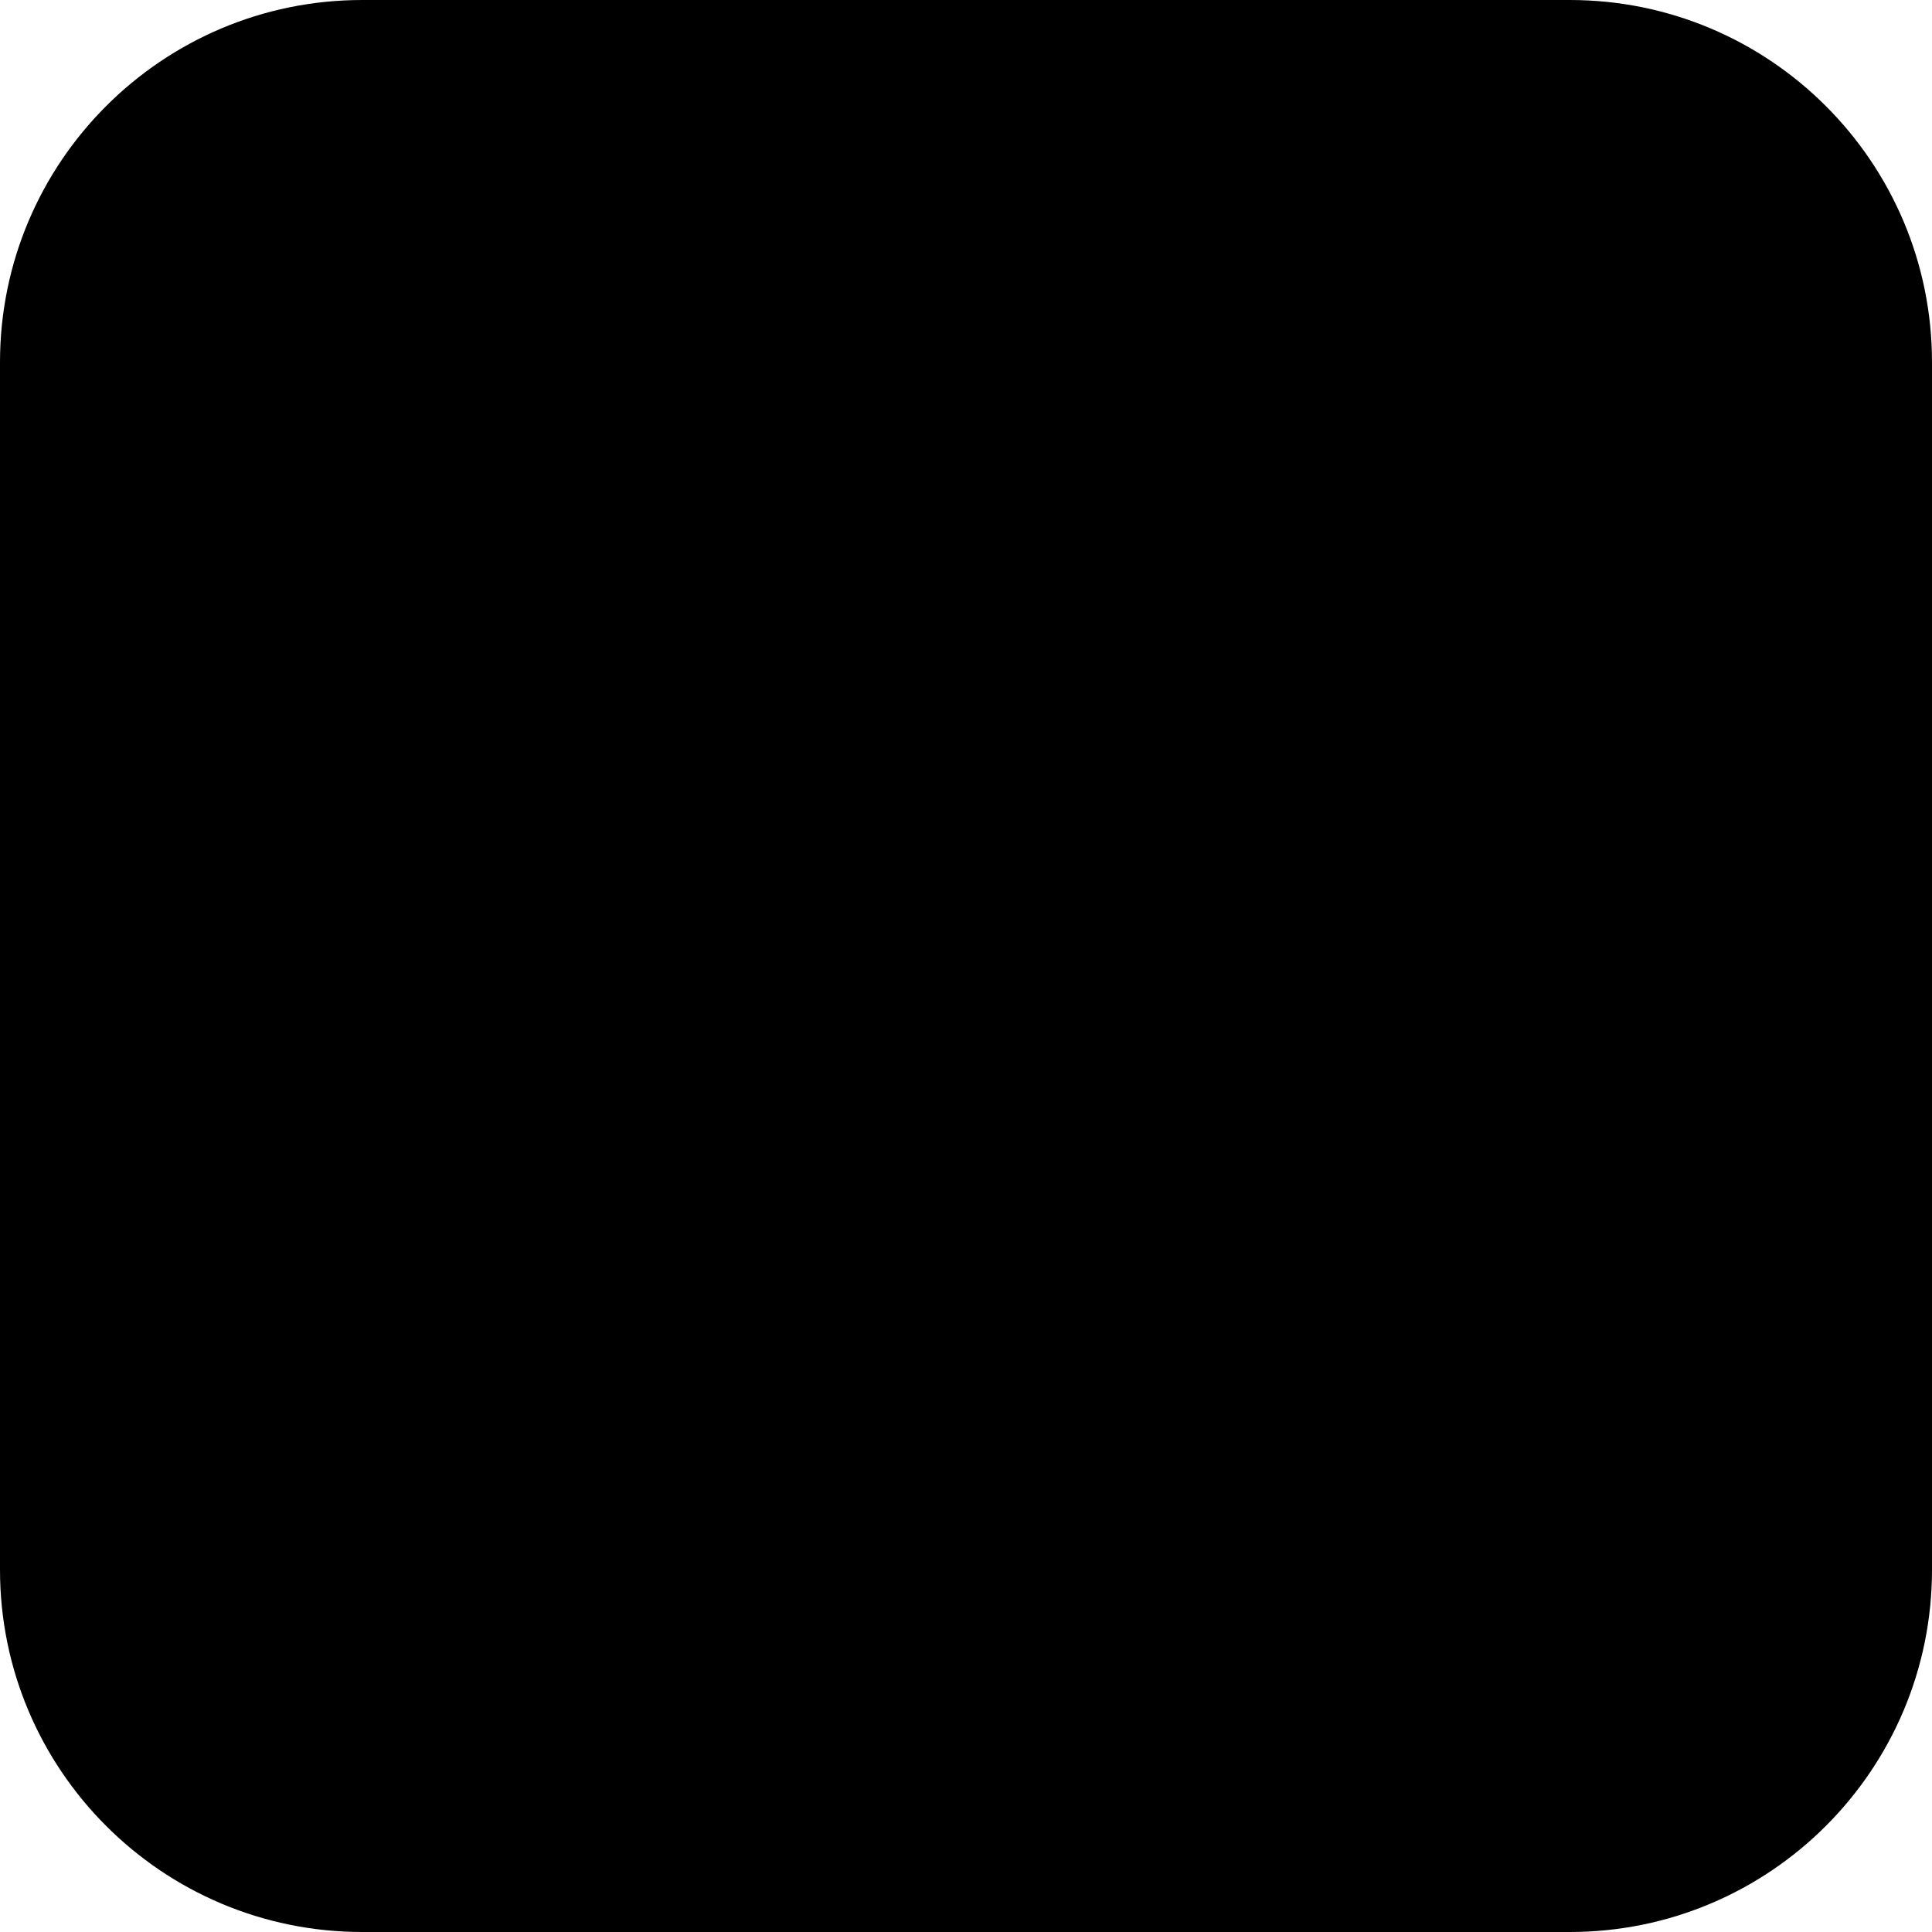
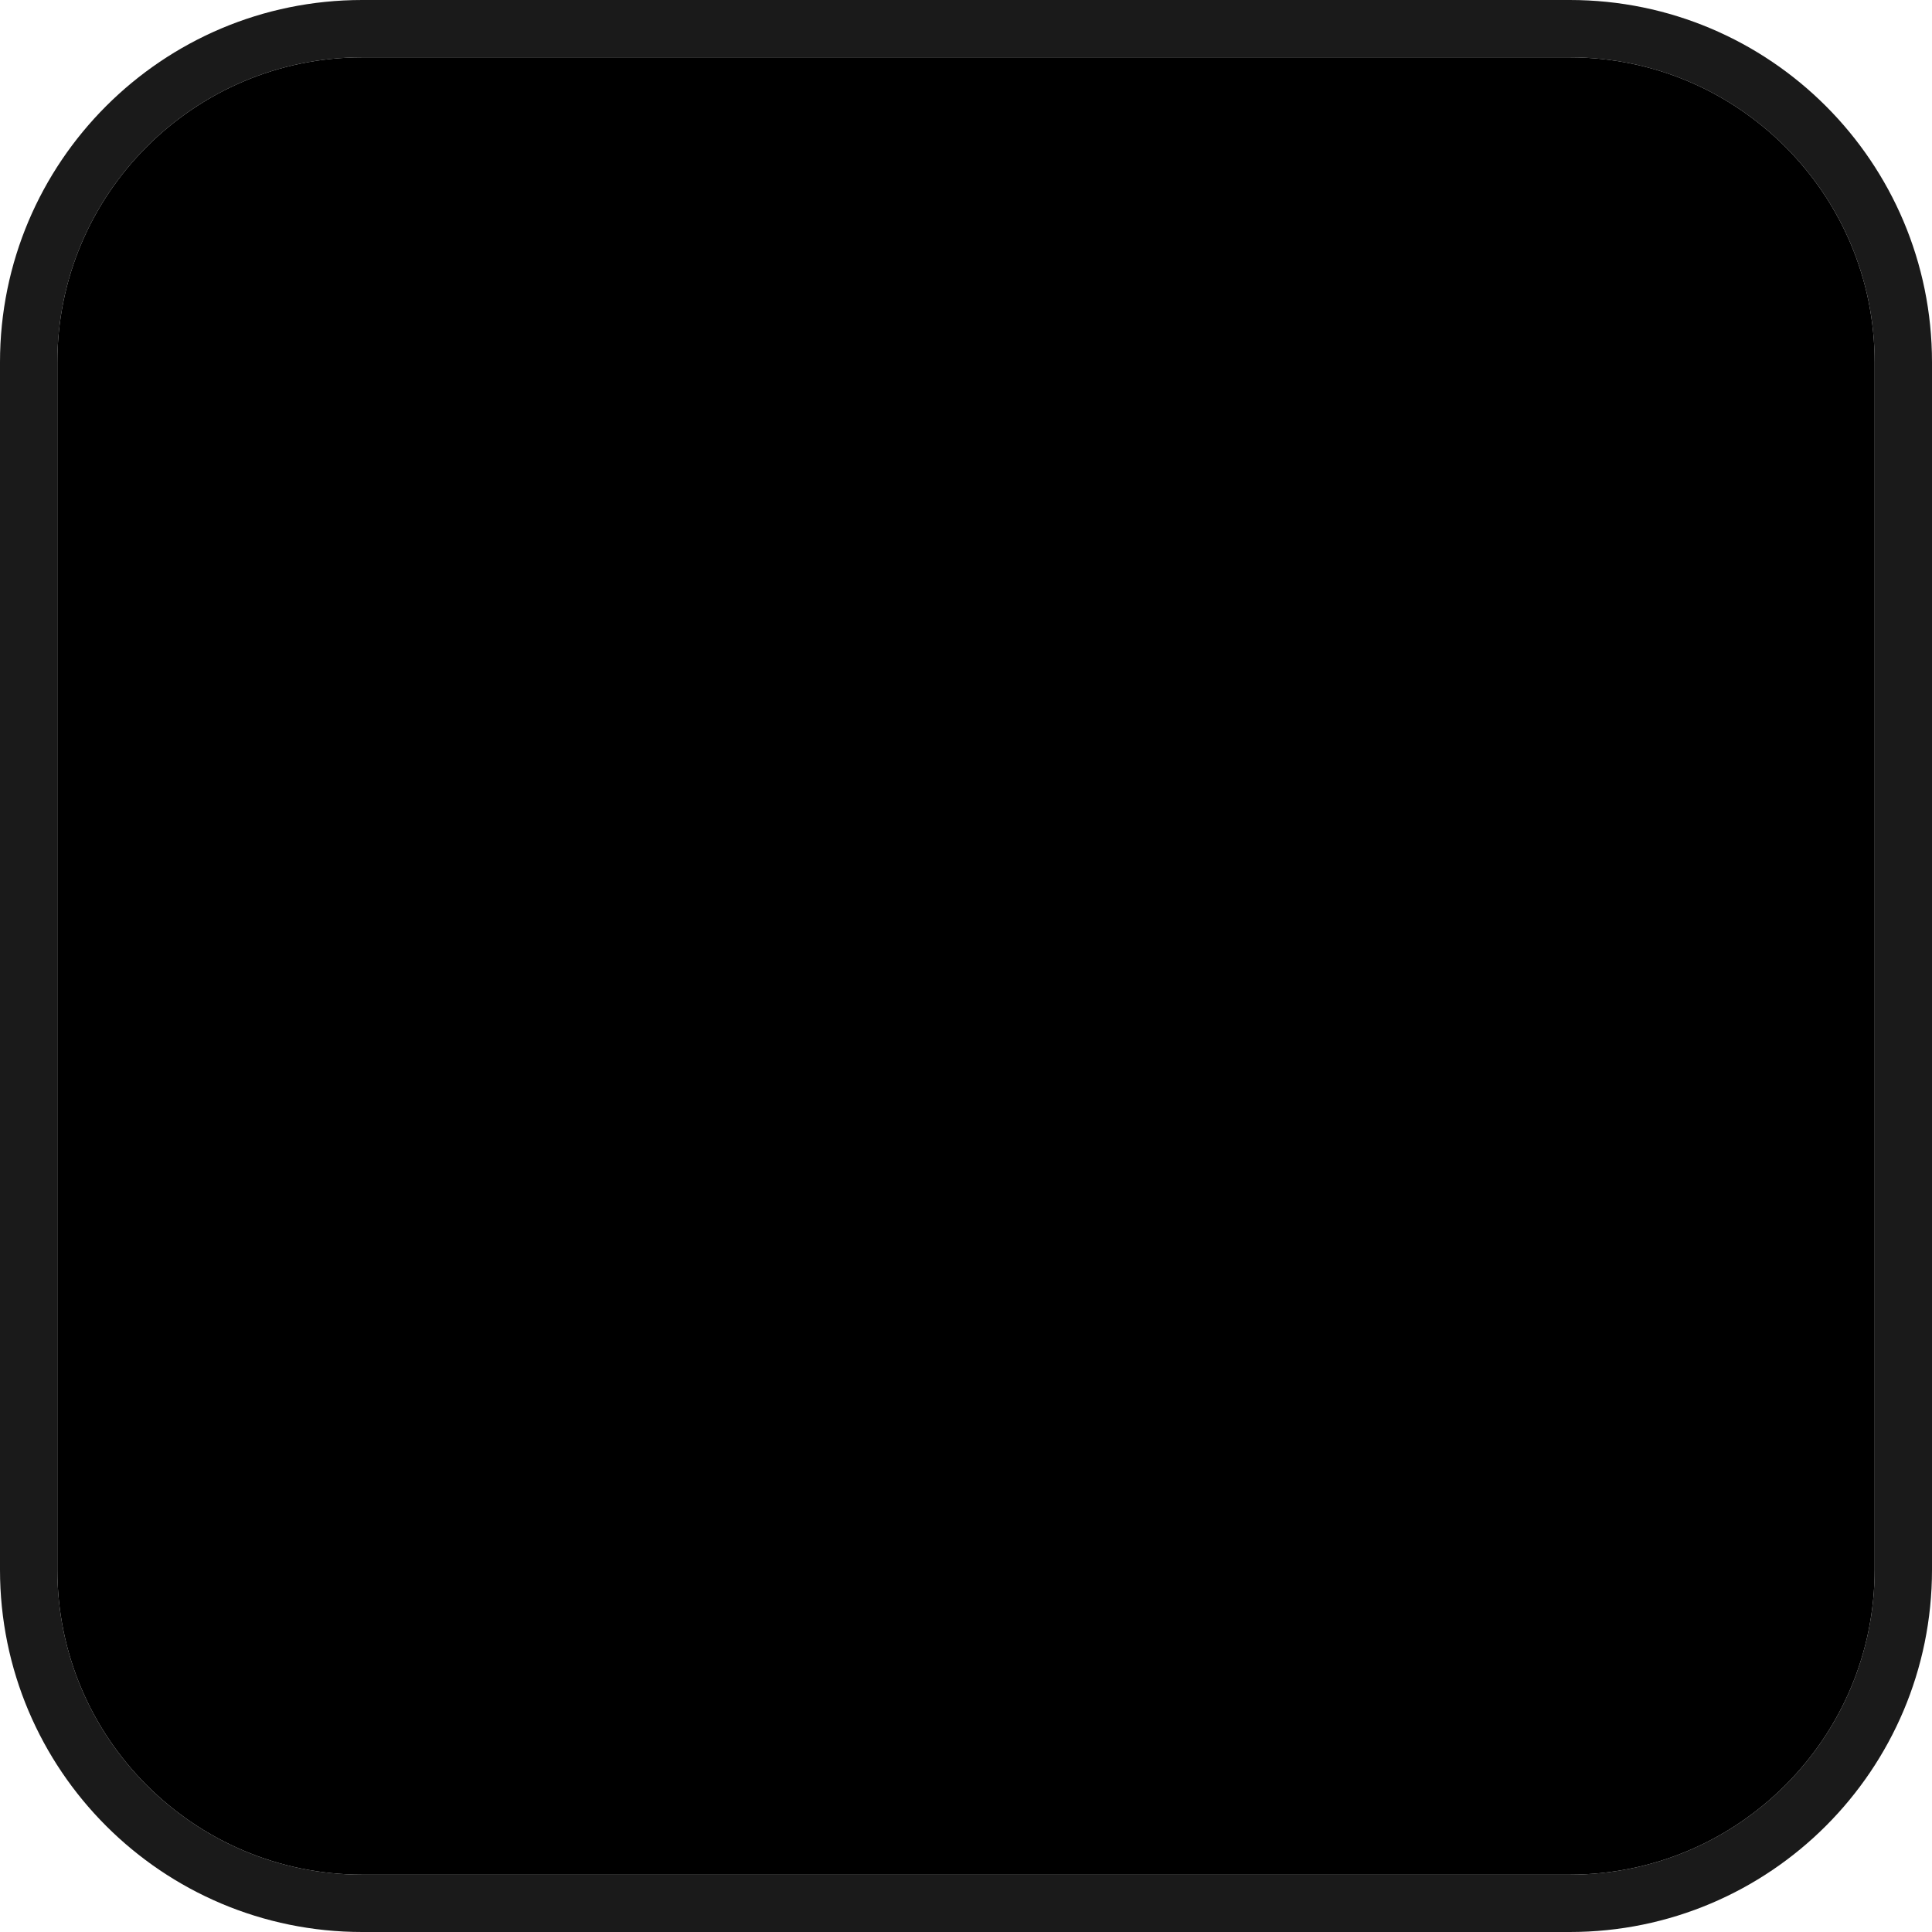
<svg xmlns="http://www.w3.org/2000/svg" version="1.1" x="0px" y="0px" width="64px" height="64px" viewBox="0 0 64 64" style="enable-background:new 0 0 64 64;" xml:space="preserve">
  <g id="background">
    <g>
-       <path d="M52,0H12C5.373,0,0,5.373,0,12v40c0,6.627,5.373,12,12,12h40c6.627,0,12-5.373,12-12V12C64,5.373,58.627,0,52,0z" />
-       <path d="M12,62C6.486,62,2,57.514,2,52V12C2,6.486,6.486,2,12,2h40c5.514,0,10,4.486,10,10v40c0,5.514-4.486,10-10,10H12z" />
+       <path style="fill:#1A1A1A;" d="M52,0H12C5.373,0,0,5.373,0,12v40c0,6.627,5.373,12,12,12h40c6.627,0,12-5.373,12-12V12    C64,5.373,58.627,0,52,0z M62.1,52c0,5.569-4.53,10.1-10.1,10.1H12c-5.569,0-10.1-4.53-10.1-10.1V12C1.9,6.431,6.431,1.9,12,1.9    h40c5.569,0,10.1,4.531,10.1,10.1V52z" />
+       <path d="M52,1.9H12C6.431,1.9,1.9,6.431,1.9,12v40c0,5.569,4.531,10.1,10.1,10.1h40c5.569,0,10.1-4.53,10.1-10.1V12    C62.1,6.431,57.569,1.9,52,1.9z" />
    </g>
  </g>
  <g id="Layer_1">
</g>
</svg>
